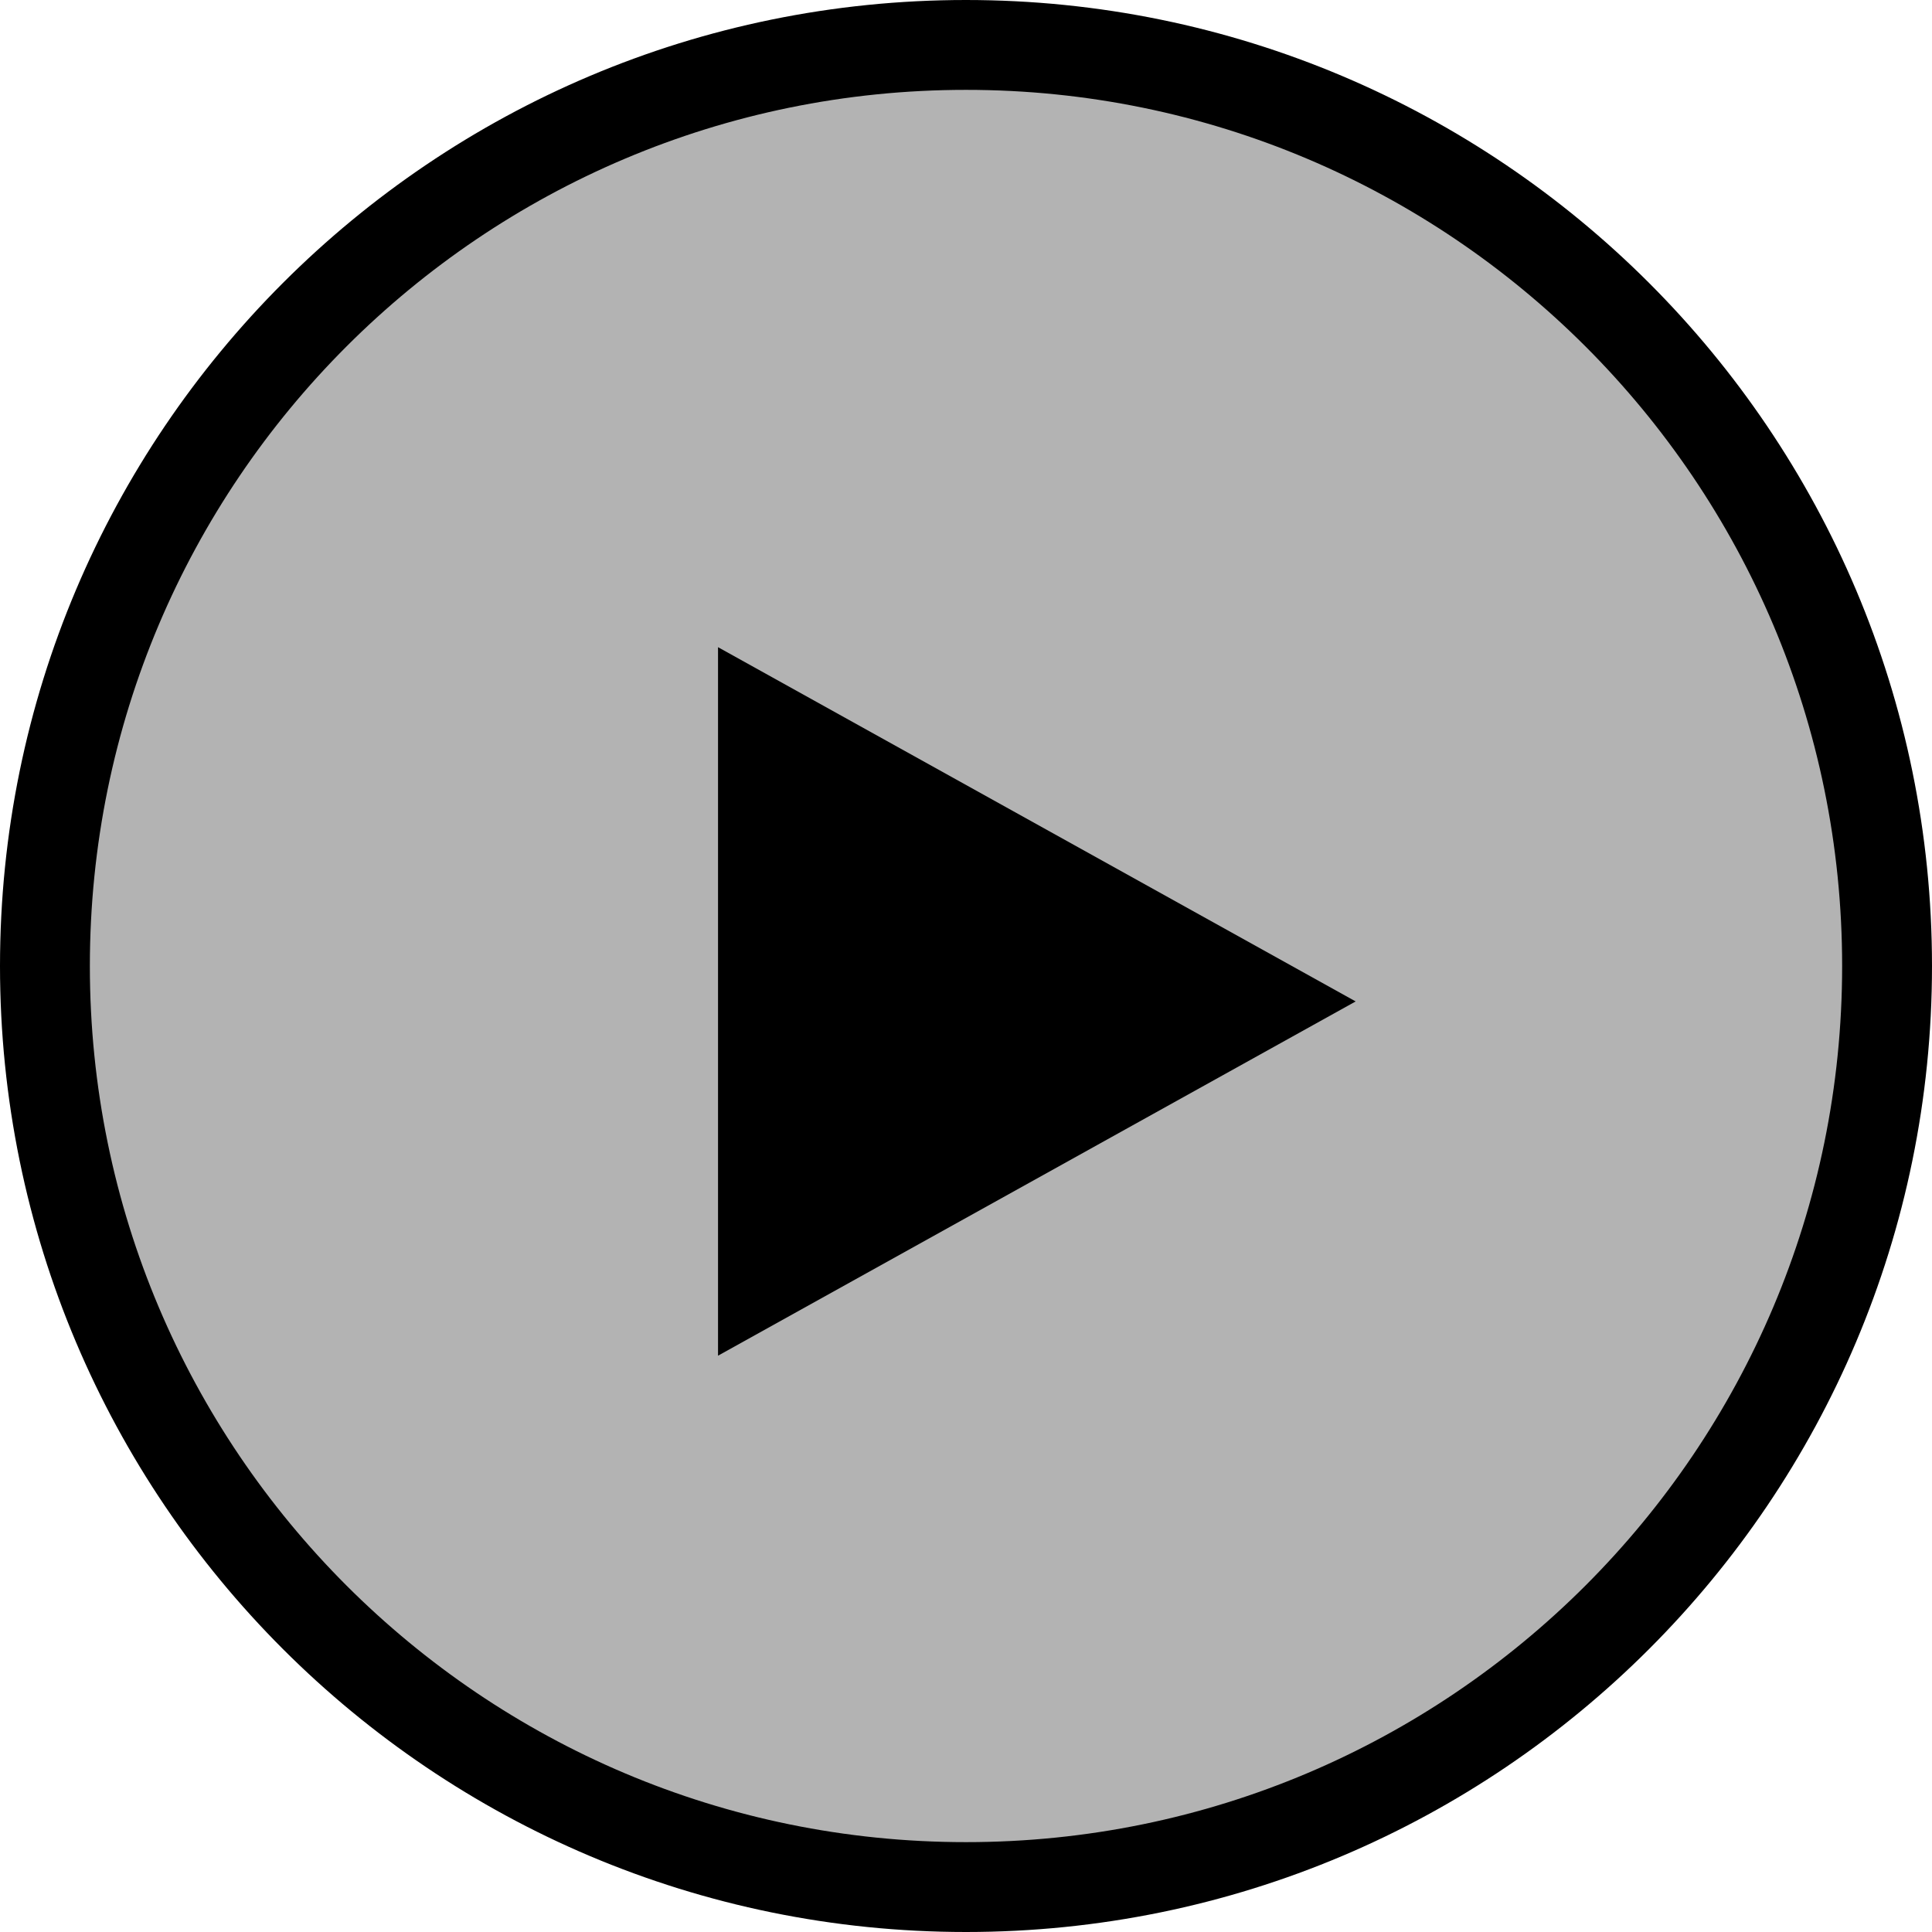
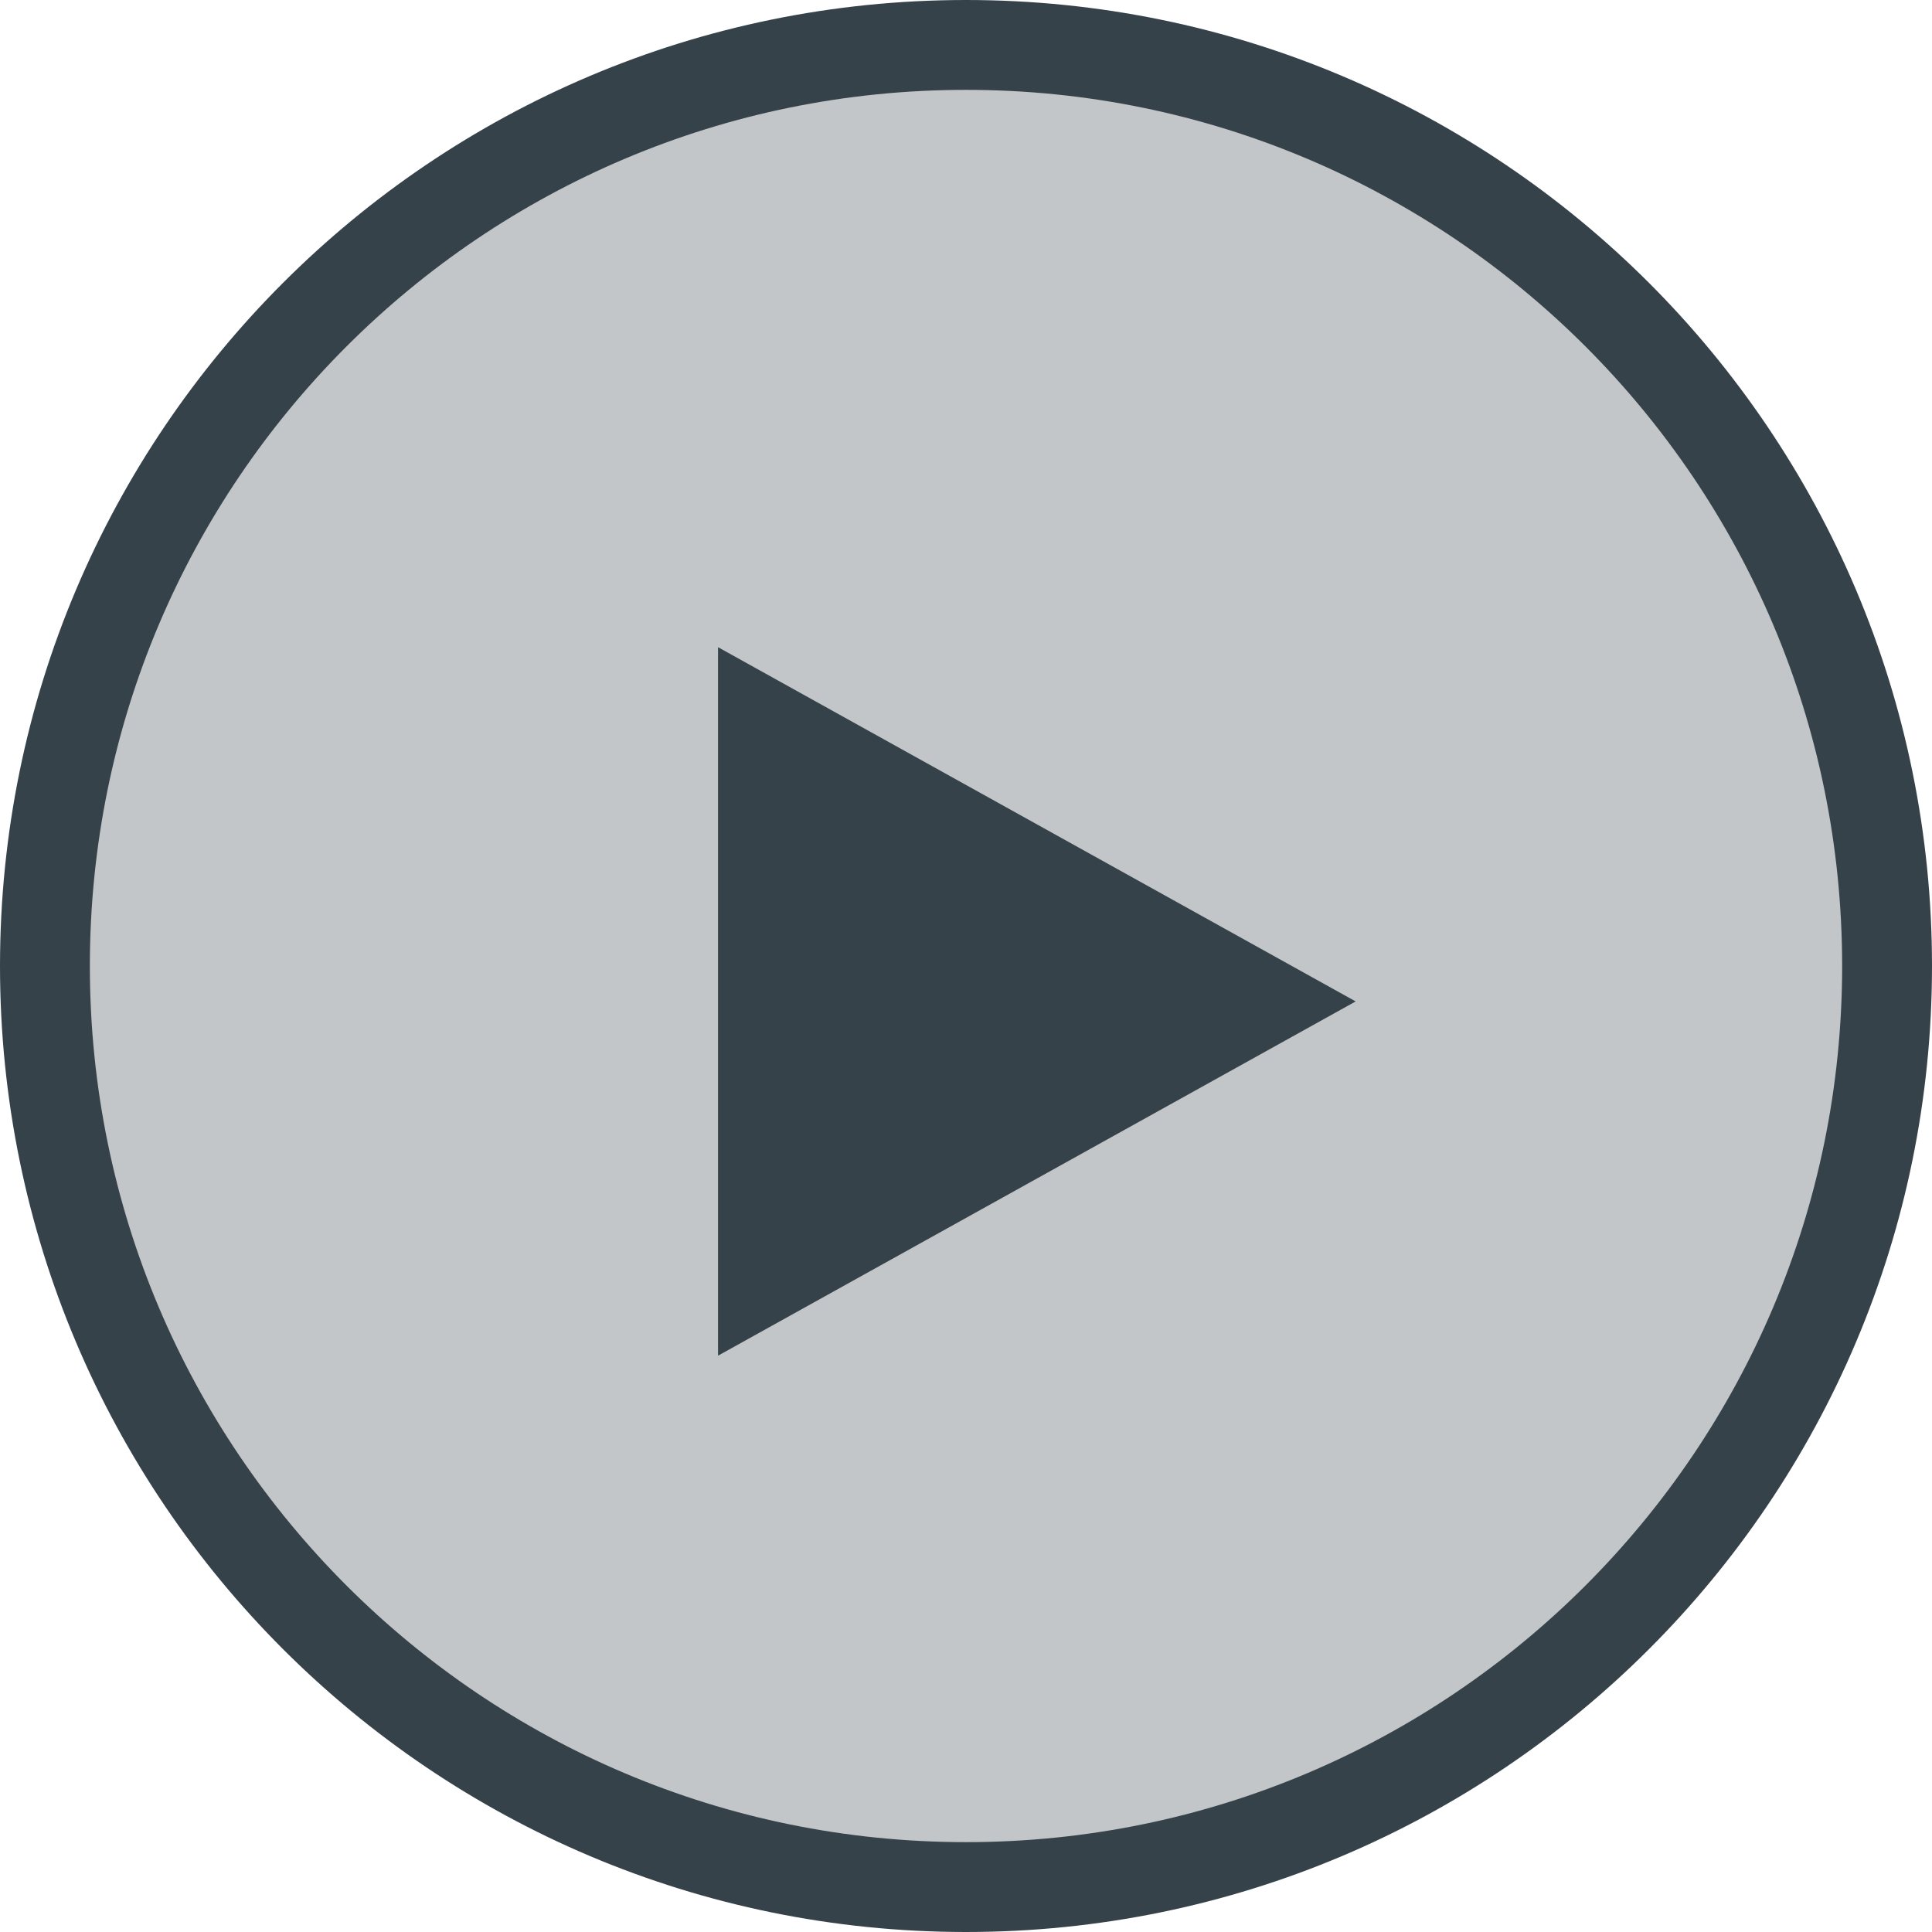
<svg xmlns="http://www.w3.org/2000/svg" width="86px" height="86px" viewBox="0 0 86 86" version="1.1">
  <defs />
  <g id="Page-1" stroke="none" stroke-width="1" fill="none" fill-rule="evenodd">
-     <g id="play_icon" transform="translate(2, 2)" fill-rule="nonzero" fill="#000000">
-       <circle id="Oval-4" stroke="#000000" stroke-width="4" fill-opacity="0.3" cx="41" cy="41" r="41" />
+     <g id="play_icon" transform="translate(2, 2)" fill-rule="nonzero" fill="#36424A">
+       <circle id="Oval-4" stroke="#36424A" stroke-width="4" fill-opacity="0.3" cx="41" cy="41" r="41" />
      <polygon id="Triangle-3" transform="translate(44.15385, 42.57692) rotate(90) translate(-44.15385, -42.57692) " points="44.154 28.385 59.923 56.769 28.385 56.769" />
    </g>
  </g>
</svg>
